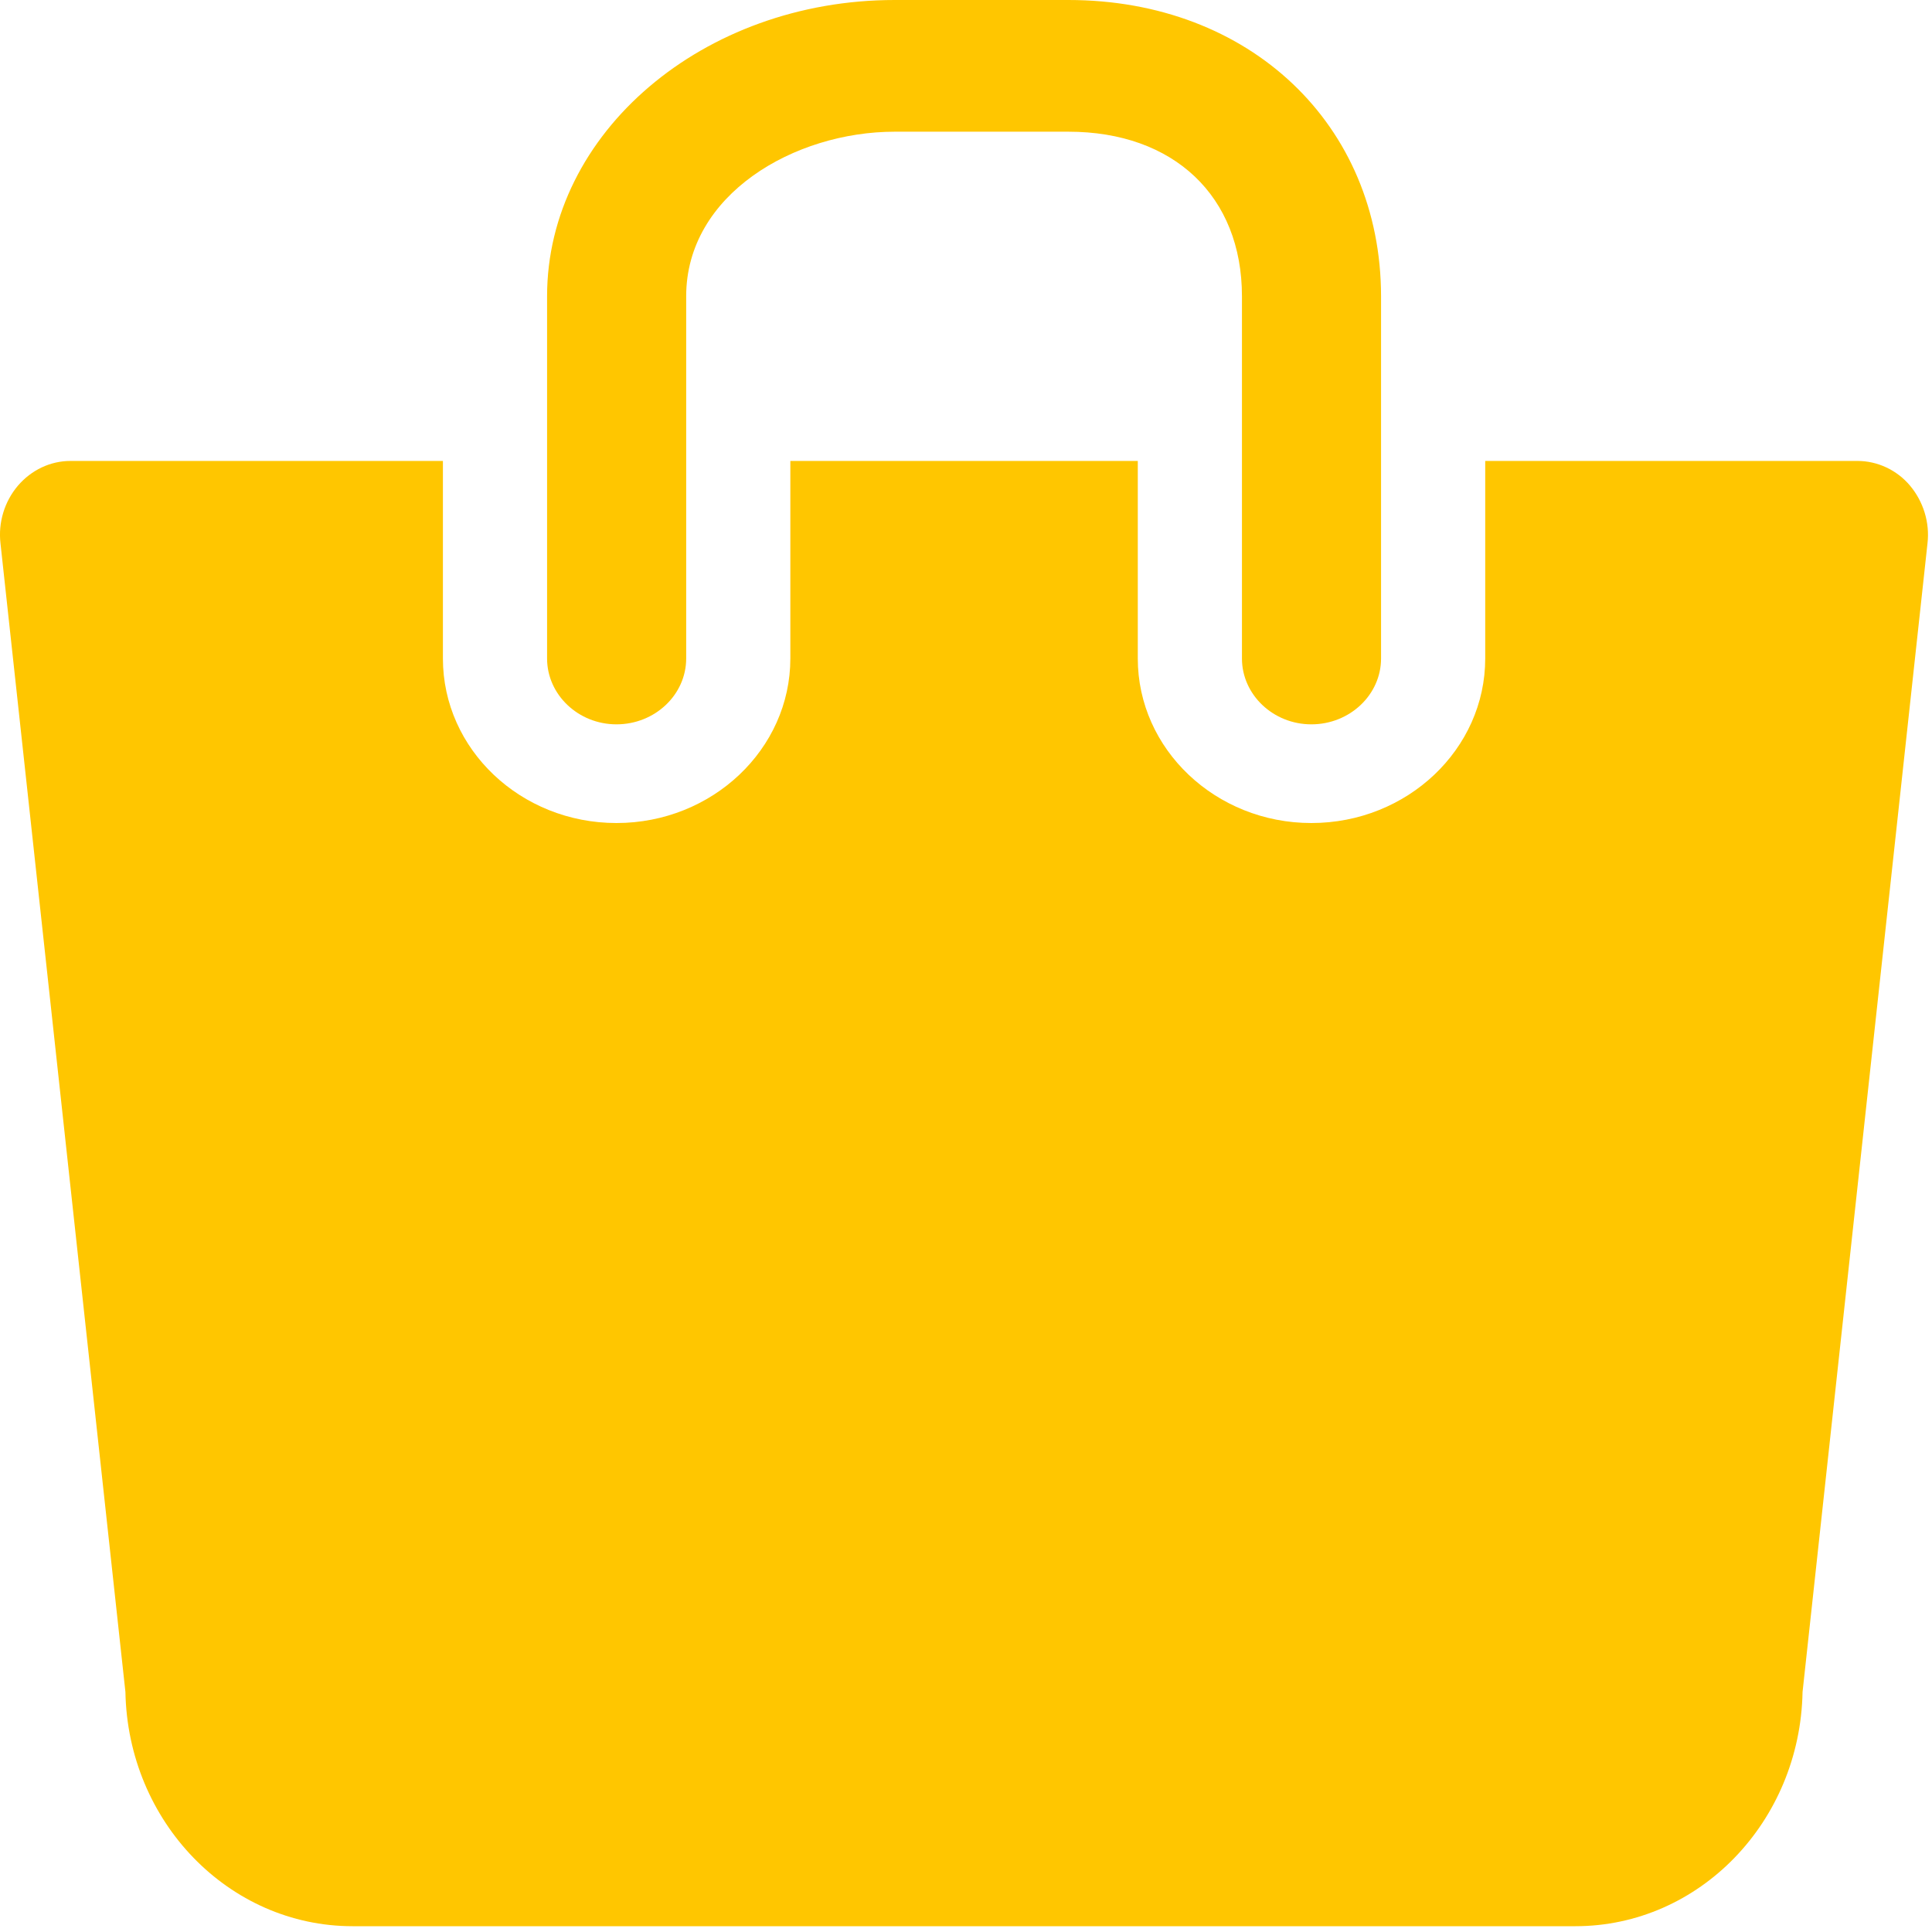
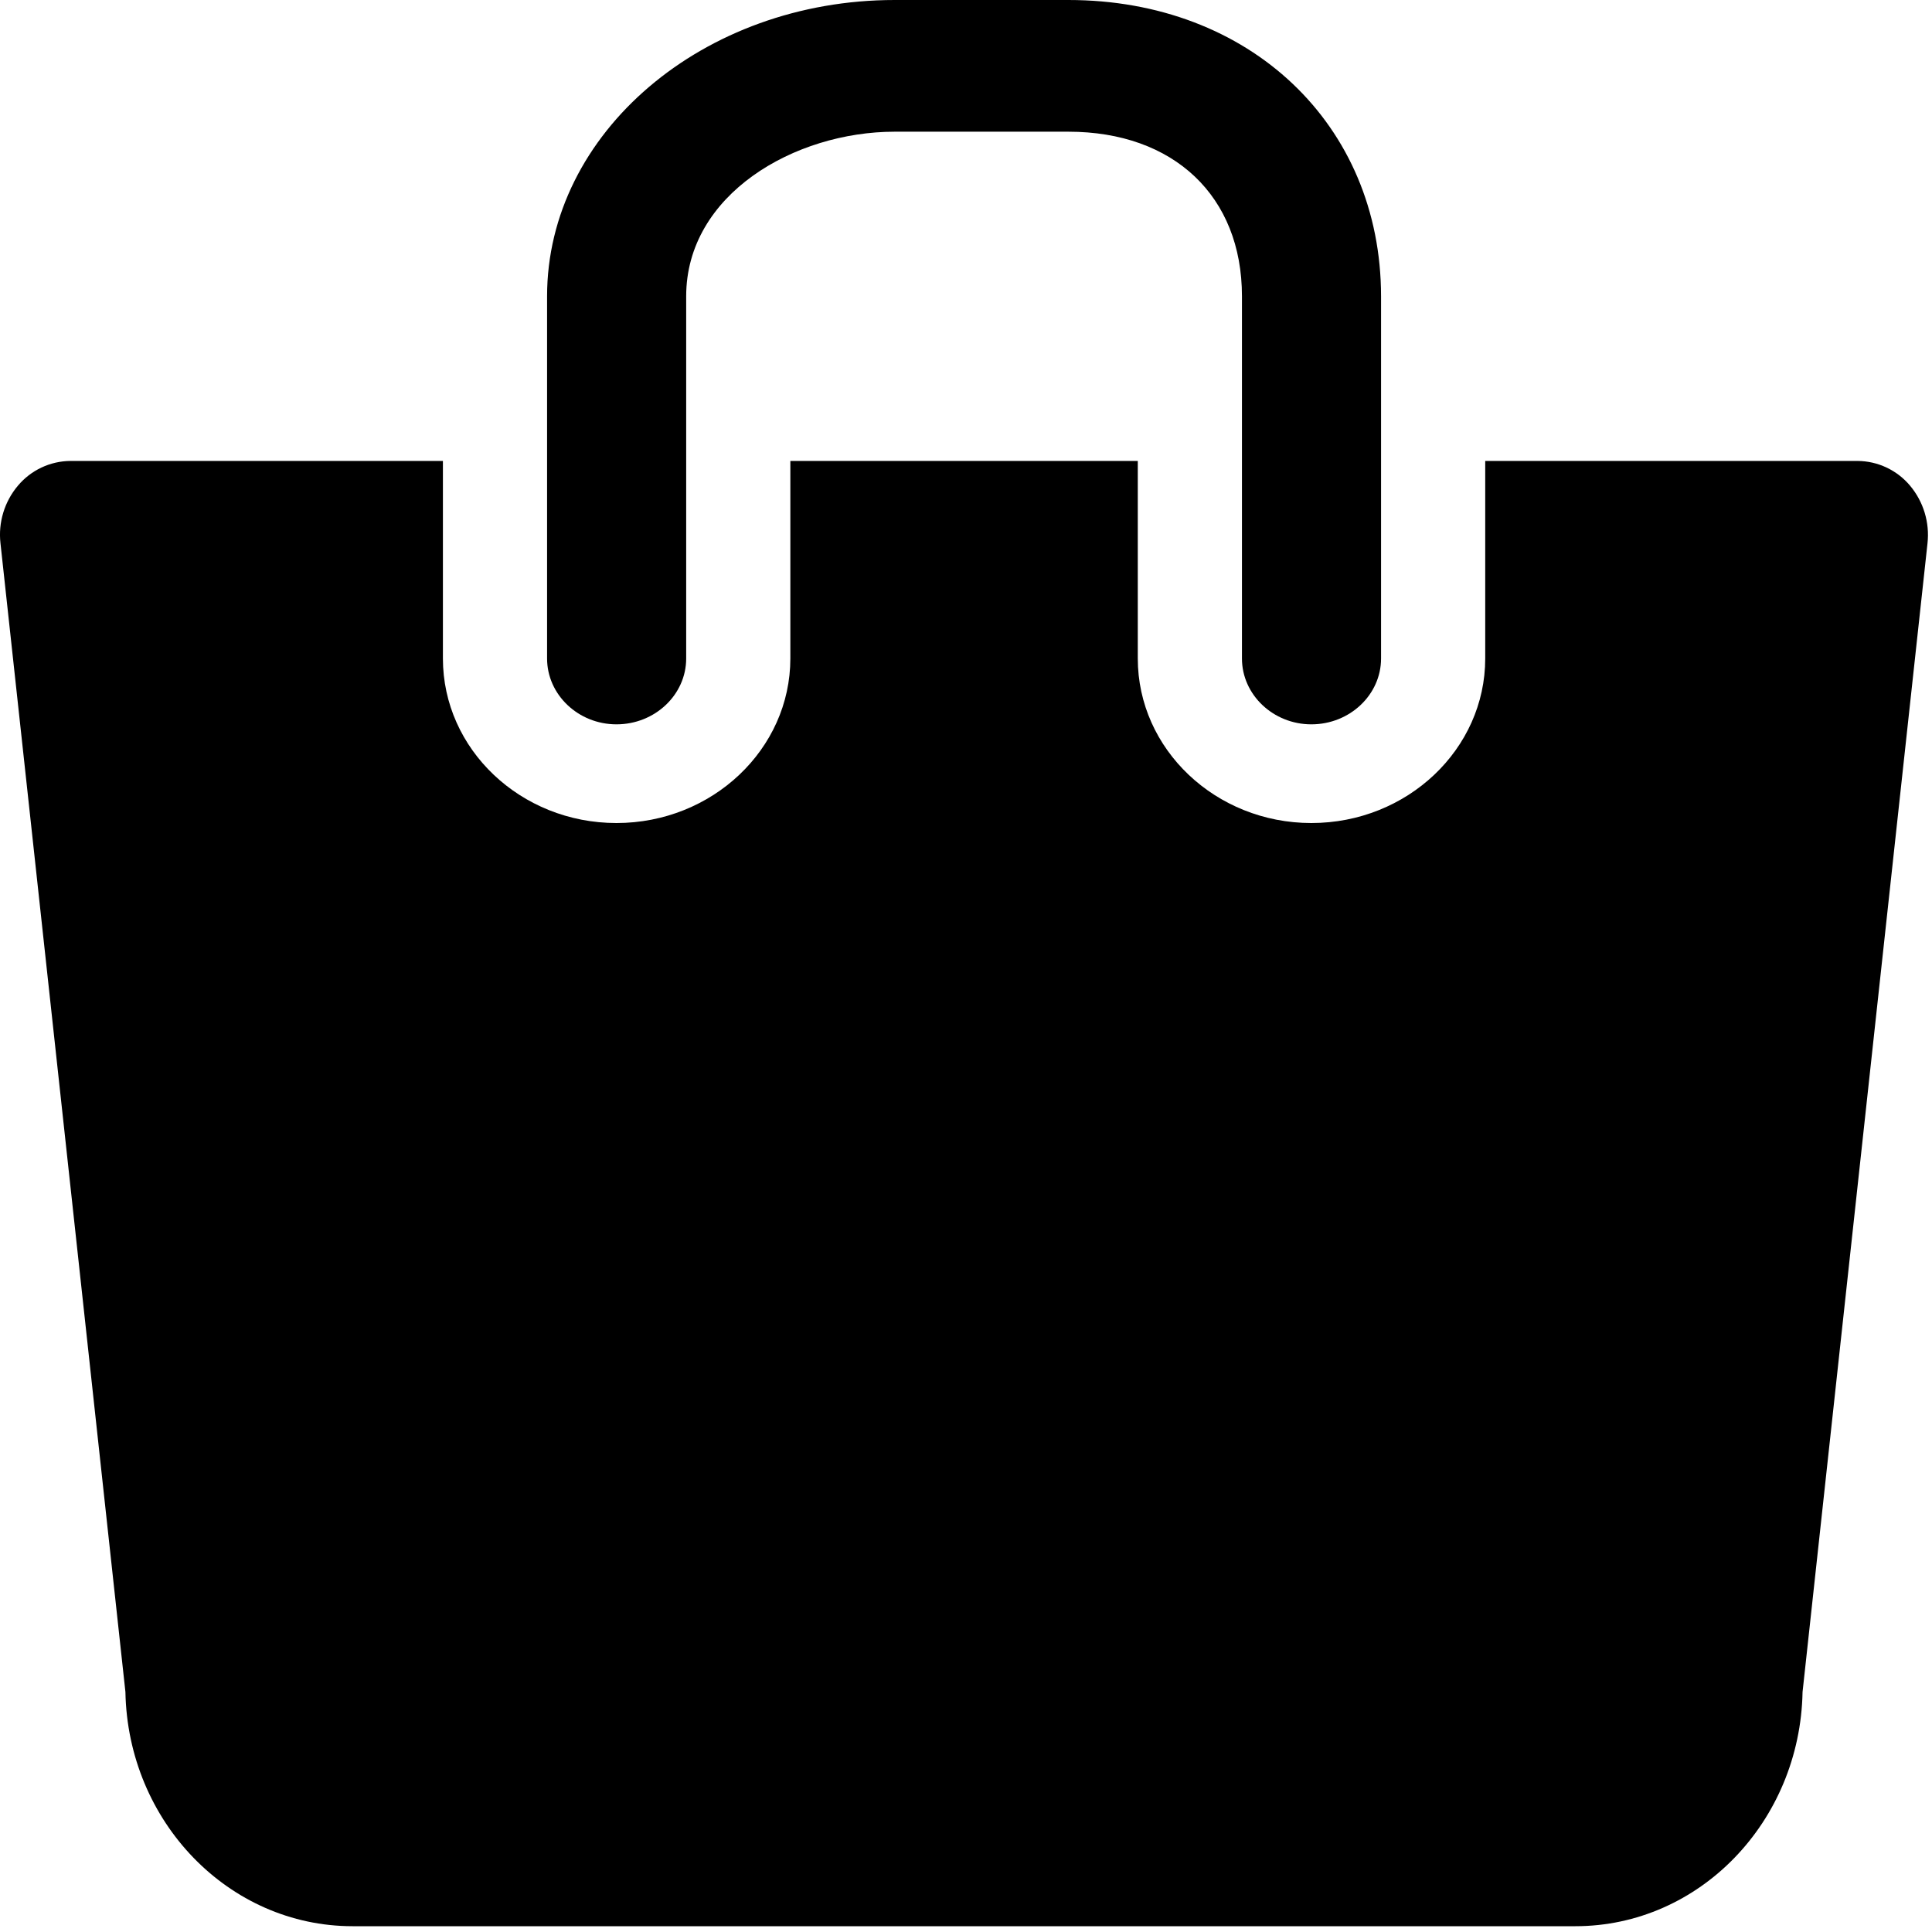
- <svg xmlns="http://www.w3.org/2000/svg" version="1.1" id="Layer_1" x="0px" y="0px" width="12px" height="12px" viewBox="0 0 12 12" enable-background="new 0 0 12 12" xml:space="preserve">
-   <path fill="#ffc600" d="M11.864,3.017c-0.082-0.098-0.203-0.154-0.327-0.154H9.225V4.09c0,0.563-0.484,1.022-1.08,1.022   c-0.594,0-1.078-0.458-1.078-1.022V2.863H4.909V4.09c0,0.563-0.485,1.022-1.08,1.022c-0.595,0-1.078-0.458-1.078-1.022V2.863H0.438   c-0.125,0-0.243,0.056-0.327,0.154C0.028,3.115-0.012,3.245,0.003,3.375l0.776,7.134c0.015,0.806,0.642,1.455,1.411,1.455h7.595   c0.77,0,1.396-0.649,1.411-1.455l0.776-7.134C11.987,3.245,11.946,3.115,11.864,3.017z" />
-   <path fill="#ffc600" d="M3.829,4.499c0.239,0,0.433-0.184,0.433-0.409V1.84c0-0.632,0.672-1.022,1.295-1.022h1.079   c0.655,0,1.078,0.401,1.078,1.022v2.25c0,0.225,0.194,0.409,0.431,0.409c0.239,0,0.433-0.184,0.433-0.409V1.84   C8.577,0.773,7.761,0,6.636,0H5.557C4.367,0,3.398,0.826,3.398,1.84v2.25C3.398,4.315,3.592,4.499,3.829,4.499z" />
+ <svg xmlns="http://www.w3.org/2000/svg" width="12" height="12" viewBox="0 0 12 12">
+   <path d="M11.864 3.017a.429.429 0 0 0-.327-.154H9.225V4.09c0 .563-.484 1.022-1.08 1.022-.594 0-1.078-.458-1.078-1.022V2.863H4.909V4.09c0 .563-.485 1.022-1.08 1.022-.595 0-1.078-.458-1.078-1.022V2.863H.438a.43.43 0 0 0-.327.154.472.472 0 0 0-.108.358l.776 7.134c.015.806.642 1.455 1.411 1.455h7.595c.77 0 1.396-.649 1.411-1.455l.776-7.134a.476.476 0 0 0-.108-.358z" />
+   <path d="M3.829 4.499c.239 0 .433-.184.433-.409V1.84c0-.632.672-1.022 1.295-1.022h1.079c.655 0 1.078.401 1.078 1.022v2.25c0 .225.194.409.431.409.239 0 .433-.184.433-.409V1.84C8.577.773 7.761 0 6.636 0H5.557c-1.19 0-2.159.826-2.159 1.84v2.25c0 .225.194.409.431.409z" />
</svg>
